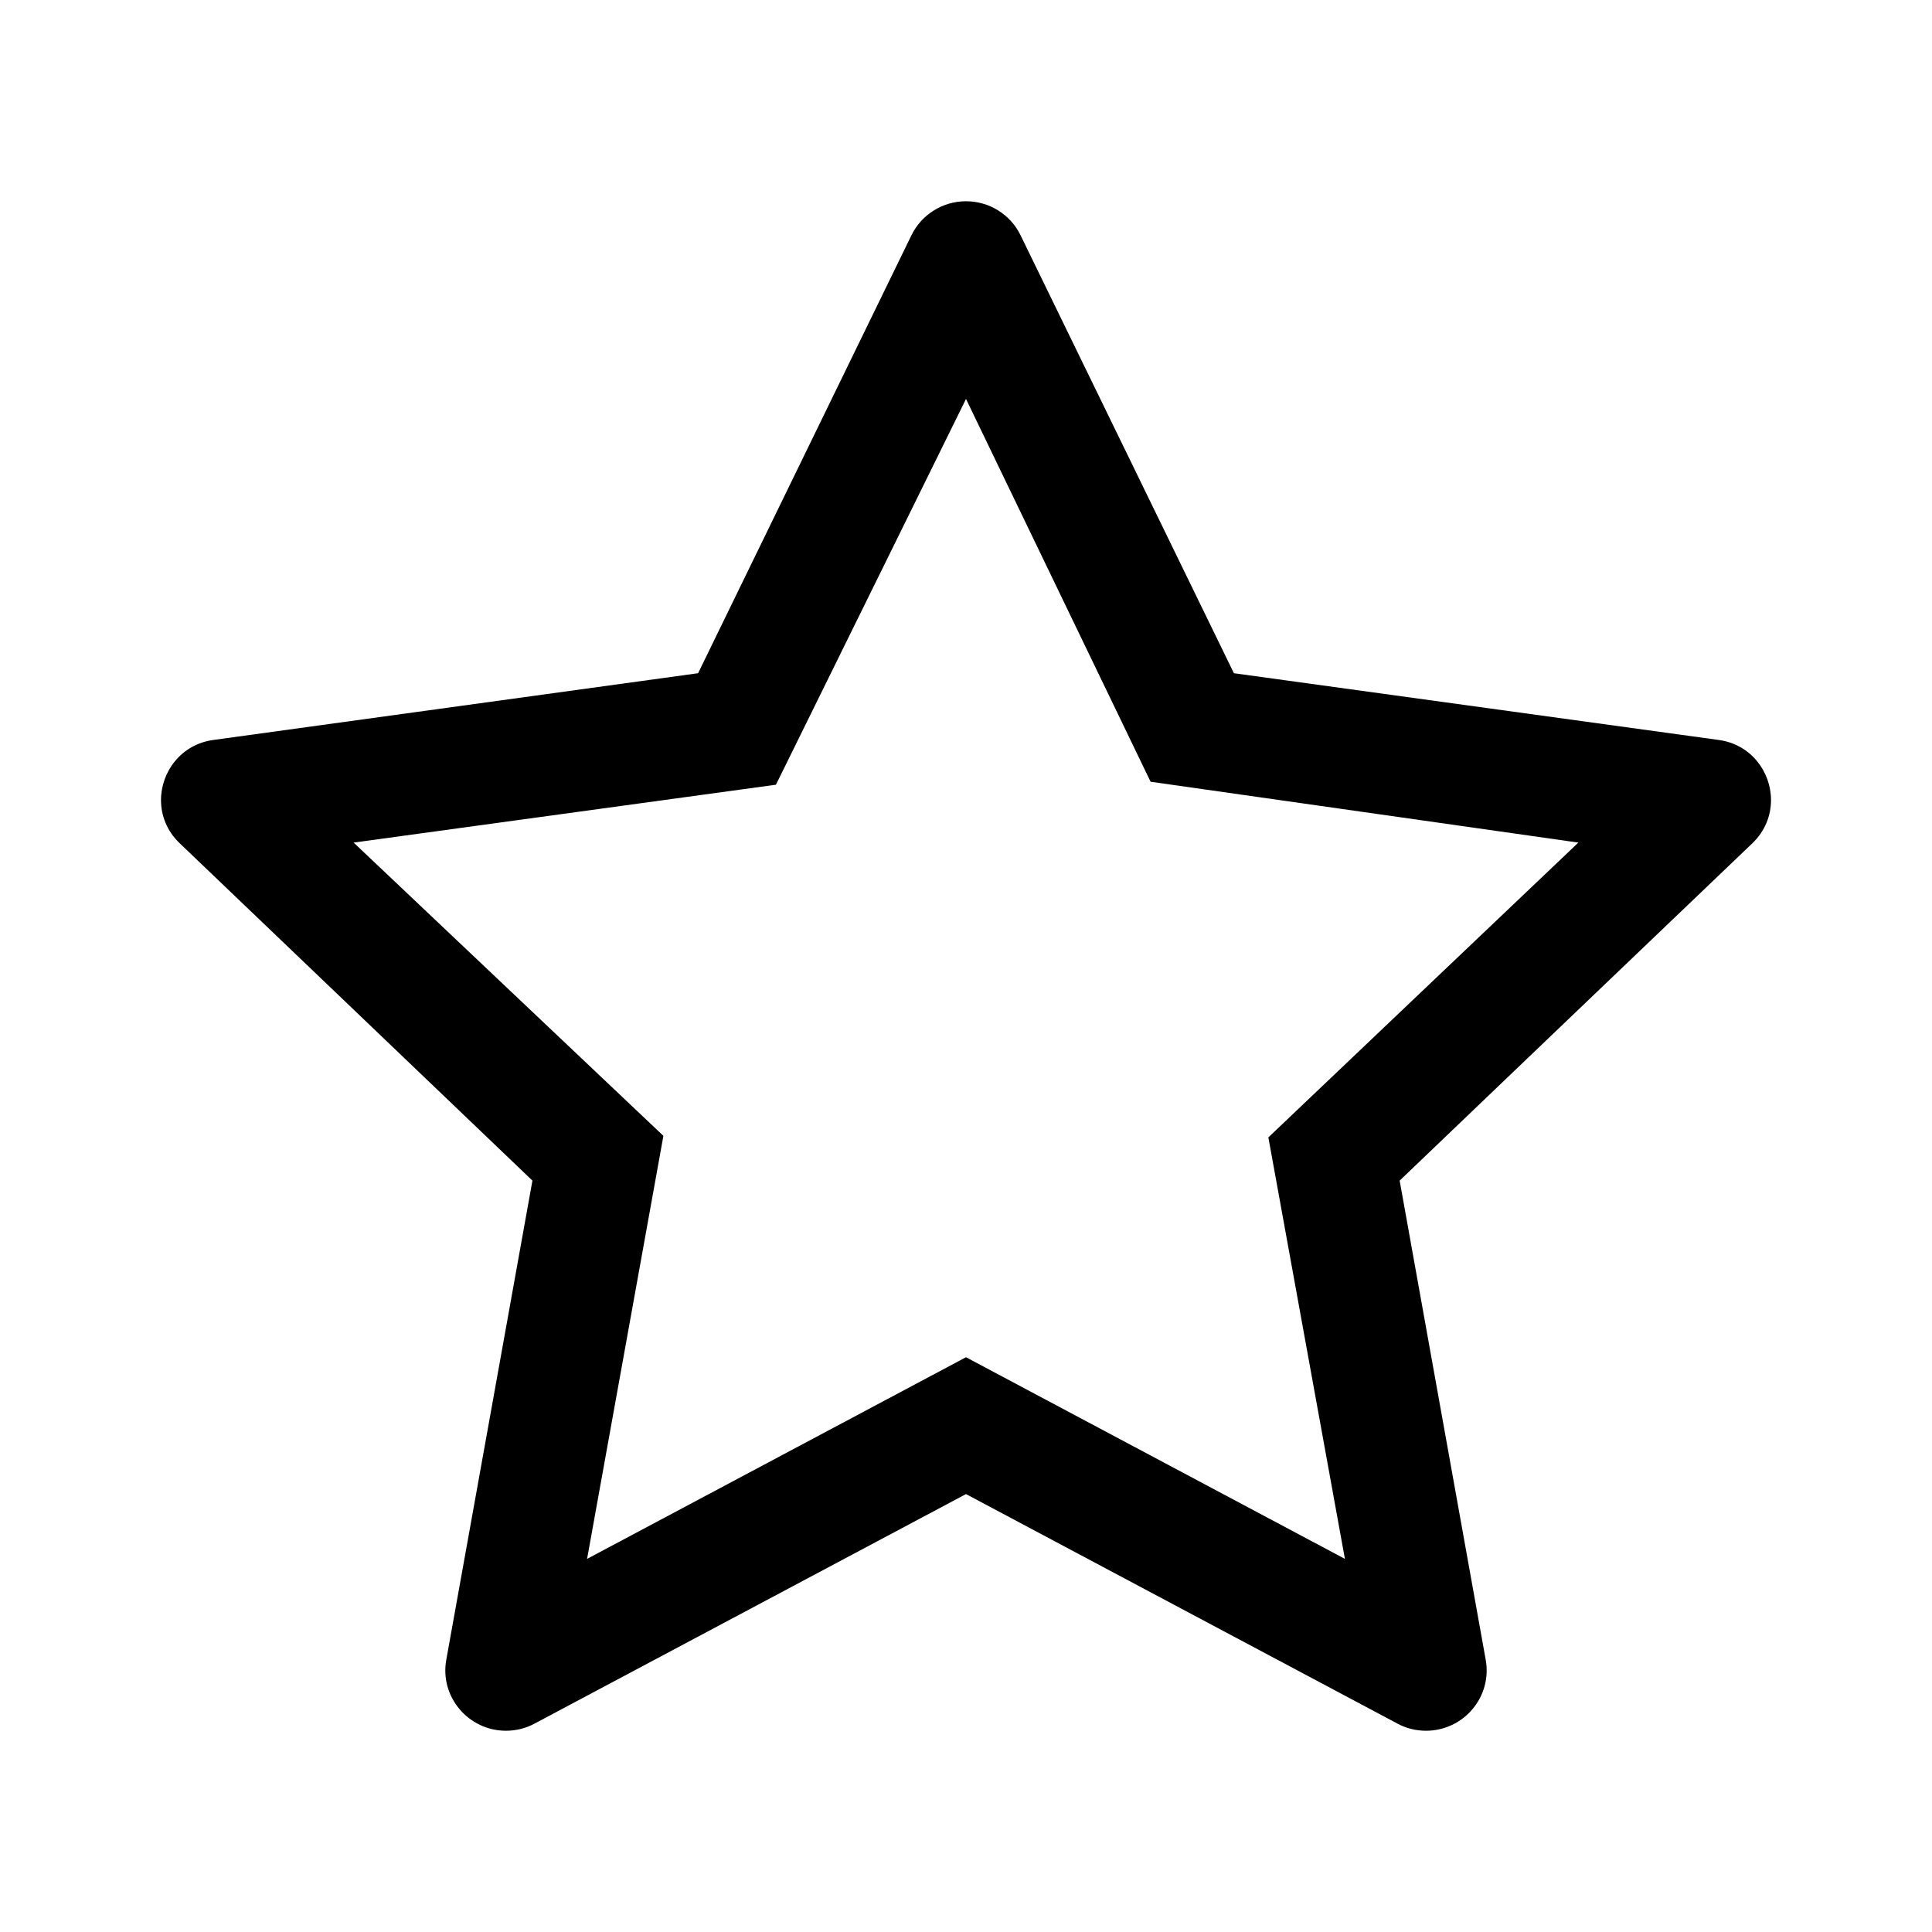
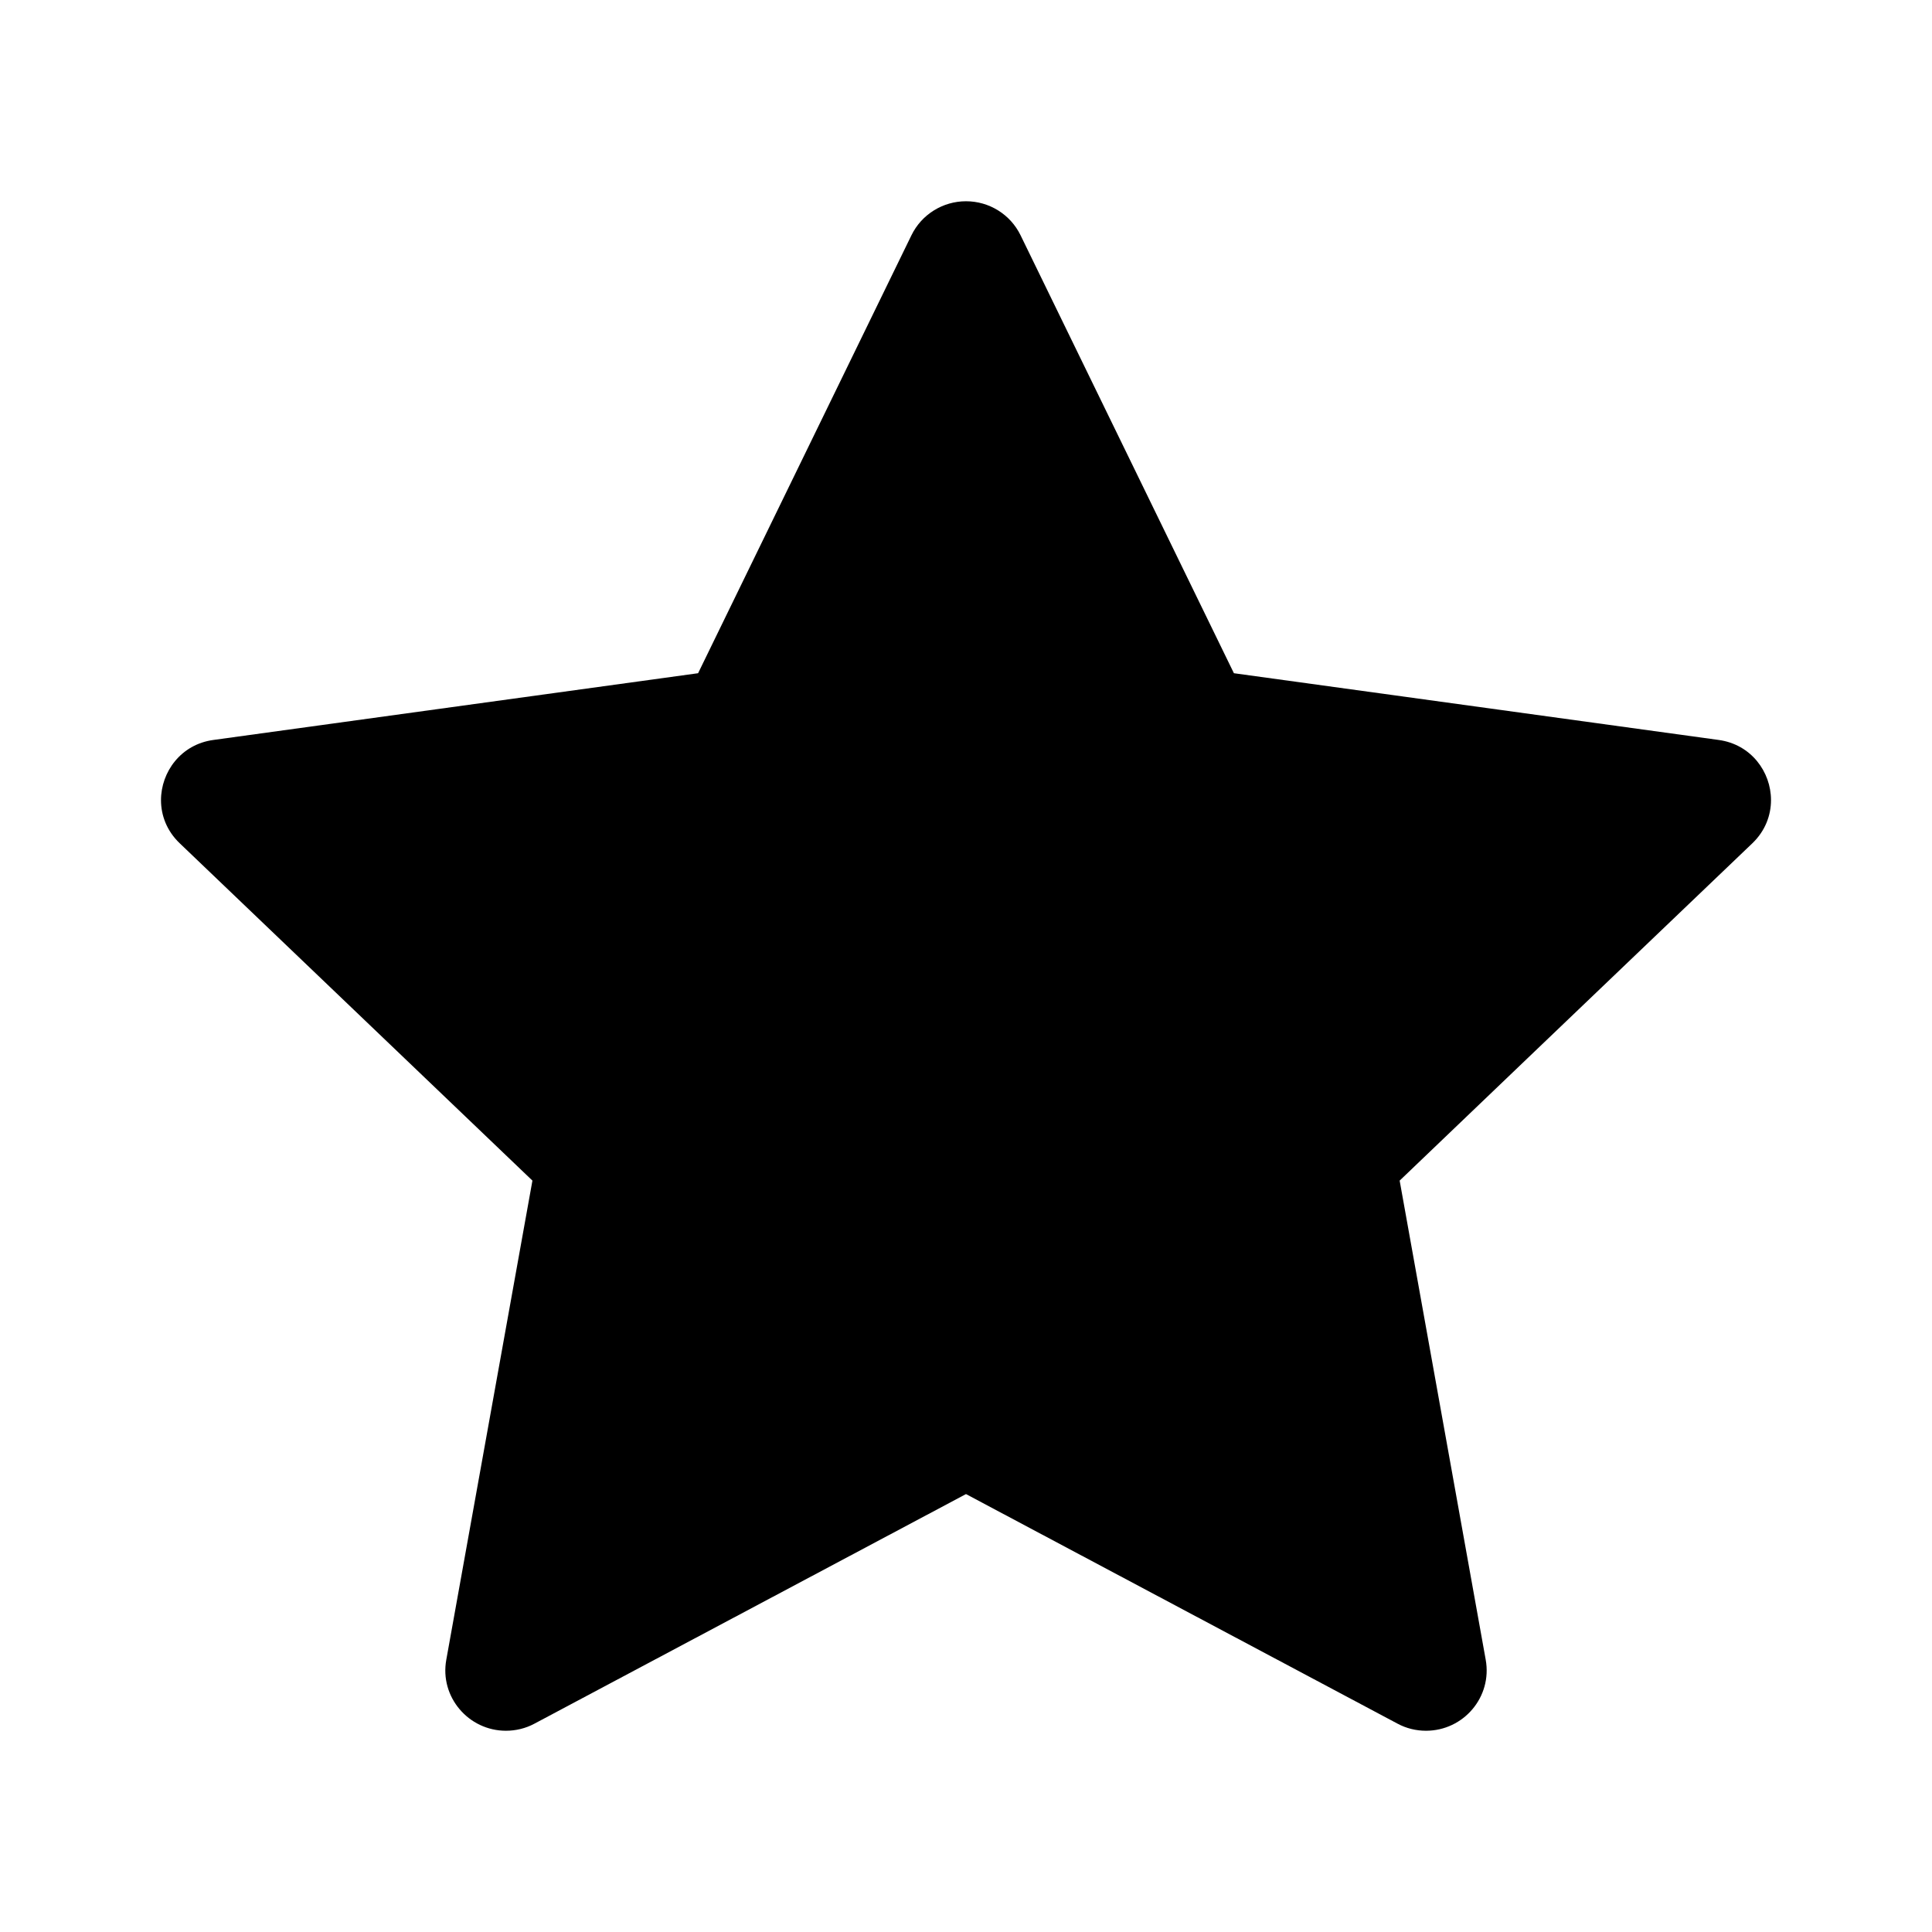
- <svg xmlns="http://www.w3.org/2000/svg" clip-rule="evenodd" fill-rule="evenodd" stroke-linejoin="round" stroke-miterlimit="2" viewBox="0 0 24 24">
-   <path d="m11.322 2.923c.126-.259.39-.423.678-.423.289 0 .552.164.678.423.974 1.998 2.65 5.44 2.65 5.44s3.811.524 6.022.829c.403.055.65.396.65.747 0 .19-.072.383-.231.536-1.61 1.538-4.382 4.191-4.382 4.191s.677 3.767 1.069 5.952c.083.462-.275.882-.742.882-.122 0-.244-.029-.355-.089-1.968-1.048-5.359-2.851-5.359-2.851s-3.391 1.803-5.359 2.851c-.111.06-.234.089-.356.089-.465 0-.825-.421-.741-.882.393-2.185 1.07-5.952 1.07-5.952s-2.773-2.653-4.382-4.191c-.16-.153-.232-.346-.232-.535 0-.352.249-.694.651-.748 2.211-.305 6.021-.829 6.021-.829s1.677-3.442 2.65-5.44zm.678 2.033-2.361 4.792-5.246.719 3.848 3.643-.948 5.255 4.707-2.505 4.707 2.505-.951-5.236 3.851-3.662-5.314-.756z" fill-rule="nonzero" />
+ <svg xmlns="http://www.w3.org/2000/svg" clip-rule="evenodd" fill-rule="evenodd" stroke-linejoin="round" stroke-miterlimit="2" width="24" height="24" viewBox="0 0 24 24">
+   <path d="m11.322 2.923c.126-.259.39-.423.678-.423.289 0 .552.164.678.423.974 1.998 2.65 5.44 2.65 5.44s3.811.524 6.022.829c.403.055.65.396.65.747 0 .19-.072.383-.231.536-1.61 1.538-4.382 4.191-4.382 4.191s.677 3.767 1.069 5.952c.083.462-.275.882-.742.882-.122 0-.244-.029-.355-.089-1.968-1.048-5.359-2.851-5.359-2.851s-3.391 1.803-5.359 2.851c-.111.06-.234.089-.356.089-.465 0-.825-.421-.741-.882.393-2.185 1.07-5.952 1.07-5.952s-2.773-2.653-4.382-4.191c-.16-.153-.232-.346-.232-.535 0-.352.249-.694.651-.748 2.211-.305 6.021-.829 6.021-.829s1.677-3.442 2.65-5.44z" fill-rule="nonzero" />
</svg>
